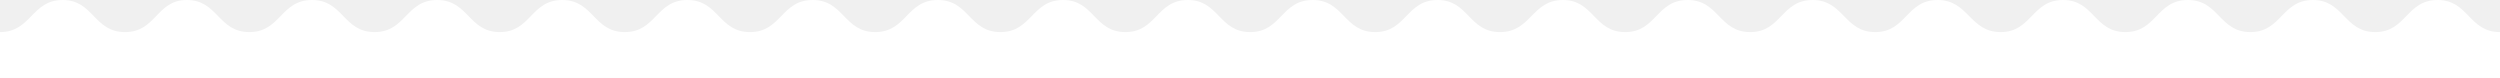
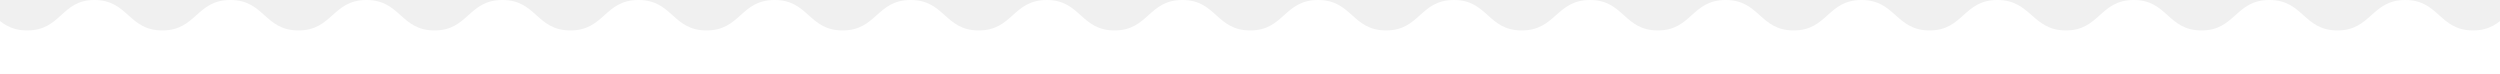
- <svg xmlns="http://www.w3.org/2000/svg" width="770" height="24" viewBox="0 0 770 24" fill="none">
-   <path d="M750.784 0C741.142 0 741.142 9.882 731.567 9.882C721.992 9.882 721.925 0 712.35 0C702.776 0 702.709 9.882 693.134 9.882C683.492 9.882 683.492 0 673.85 0C664.209 0 664.209 9.882 654.634 9.882C644.992 9.882 644.992 0 635.417 0C625.776 0 625.776 9.882 616.201 9.882C606.626 9.882 606.358 0 596.783 0C587.142 0 587.142 9.882 577.567 9.882C567.992 9.882 567.858 0 558.283 0C548.642 0 548.642 9.882 539.067 9.882C529.425 9.882 529.425 0 519.783 0C510.142 0 510.142 9.882 500.567 9.882C490.925 9.882 490.925 0 481.35 0C471.776 0 471.642 9.882 462 9.882C452.358 9.882 452.358 0 442.783 0C433.142 0 433.142 9.882 423.567 9.882C413.925 9.882 413.925 0 404.283 0C394.642 0 394.642 9.882 385.067 9.882C375.425 9.882 375.425 0 365.85 0C356.209 0 356.209 9.882 346.634 9.882C336.992 9.882 336.992 0 327.417 0C317.776 0 317.776 9.882 308.134 9.882C298.492 9.882 298.492 0 288.85 0C279.209 0 279.209 9.882 269.567 9.882C259.925 9.882 259.925 0 250.283 0C240.642 0 240.642 9.882 231 9.882C221.358 9.882 221.358 0 211.717 0C202.075 0 202.075 9.882 192.433 9.882C182.791 9.882 182.791 0 173.15 0C163.508 0 163.508 9.882 153.933 9.882C144.291 9.882 144.291 0 134.65 0C125.008 0 125.008 9.882 115.366 9.882C105.724 9.882 105.724 0 96.083 0C86.441 0 86.441 9.882 76.799 9.882C67.157 9.882 67.157 0 57.516 0C48.142 0 48.142 9.882 38.5 9.882C28.858 9.882 28.858 0 19.284 0C9.709 0 9.642 9.882 0 9.882V24H770V9.882C760.358 9.882 760.358 0 750.784 0Z" fill="white" />
+ <svg xmlns="http://www.w3.org/2000/svg" width="1150" height="34" viewBox="0 0 1150 34" fill="none">
+   <path d="M1168.8 0C1153.15 0 1153.15 14 1137.61 14C1122.07 14 1121.96 0 1106.41 0C1090.87 0 1090.76 14 1075.22 14C1059.57 14 1059.57 0 1043.91 0C1028.26 0 1028.26 14 1012.72 14C997.065 14 997.065 0 981.522 0C965.87 0 965.87 14 950.326 14C934.783 14 934.348 0 918.804 0C903.152 0 903.152 14 887.609 14C872.065 14 871.848 0 856.304 0C840.652 0 840.652 14 825.109 14C809.456 14 809.456 0 793.804 0C778.152 0 778.152 14 762.609 14C746.956 14 746.957 0 731.413 0C715.87 0 715.652 14 700 14C684.348 14 684.348 0 668.804 0C653.152 0 653.152 14 637.609 14C621.956 14 621.956 0 606.304 0C590.652 0 590.652 14 575.109 14C559.456 14 559.457 0 543.913 0C528.261 0 528.261 14 512.717 14C497.065 14 497.065 0 481.522 0C465.87 0 465.87 14 450.217 14C434.565 14 434.565 0 418.913 0C403.261 0 403.261 14 387.609 14C371.957 14 371.957 0 356.304 0C340.652 0 340.652 14 325 14C309.348 14 309.348 0 293.696 0C278.043 0 278.043 14 262.391 14C246.739 14 246.739 0 231.087 0C215.435 0 215.435 14 199.891 14C184.239 14 184.239 0 168.587 0C152.935 0 152.935 14 137.283 14C121.63 14 121.63 0 105.978 0C90.326 0 90.326 14 74.674 14C59.022 14 59.022 0 43.37 0C28.152 0 28.152 14 12.5 14C-3.152 14 -3.152 0 -18.696 0C-34.239 0 -34.348 14 -50 14V34H1200V14C1184.35 14 1184.35 0 1168.8 0Z" fill="white" />
</svg>
